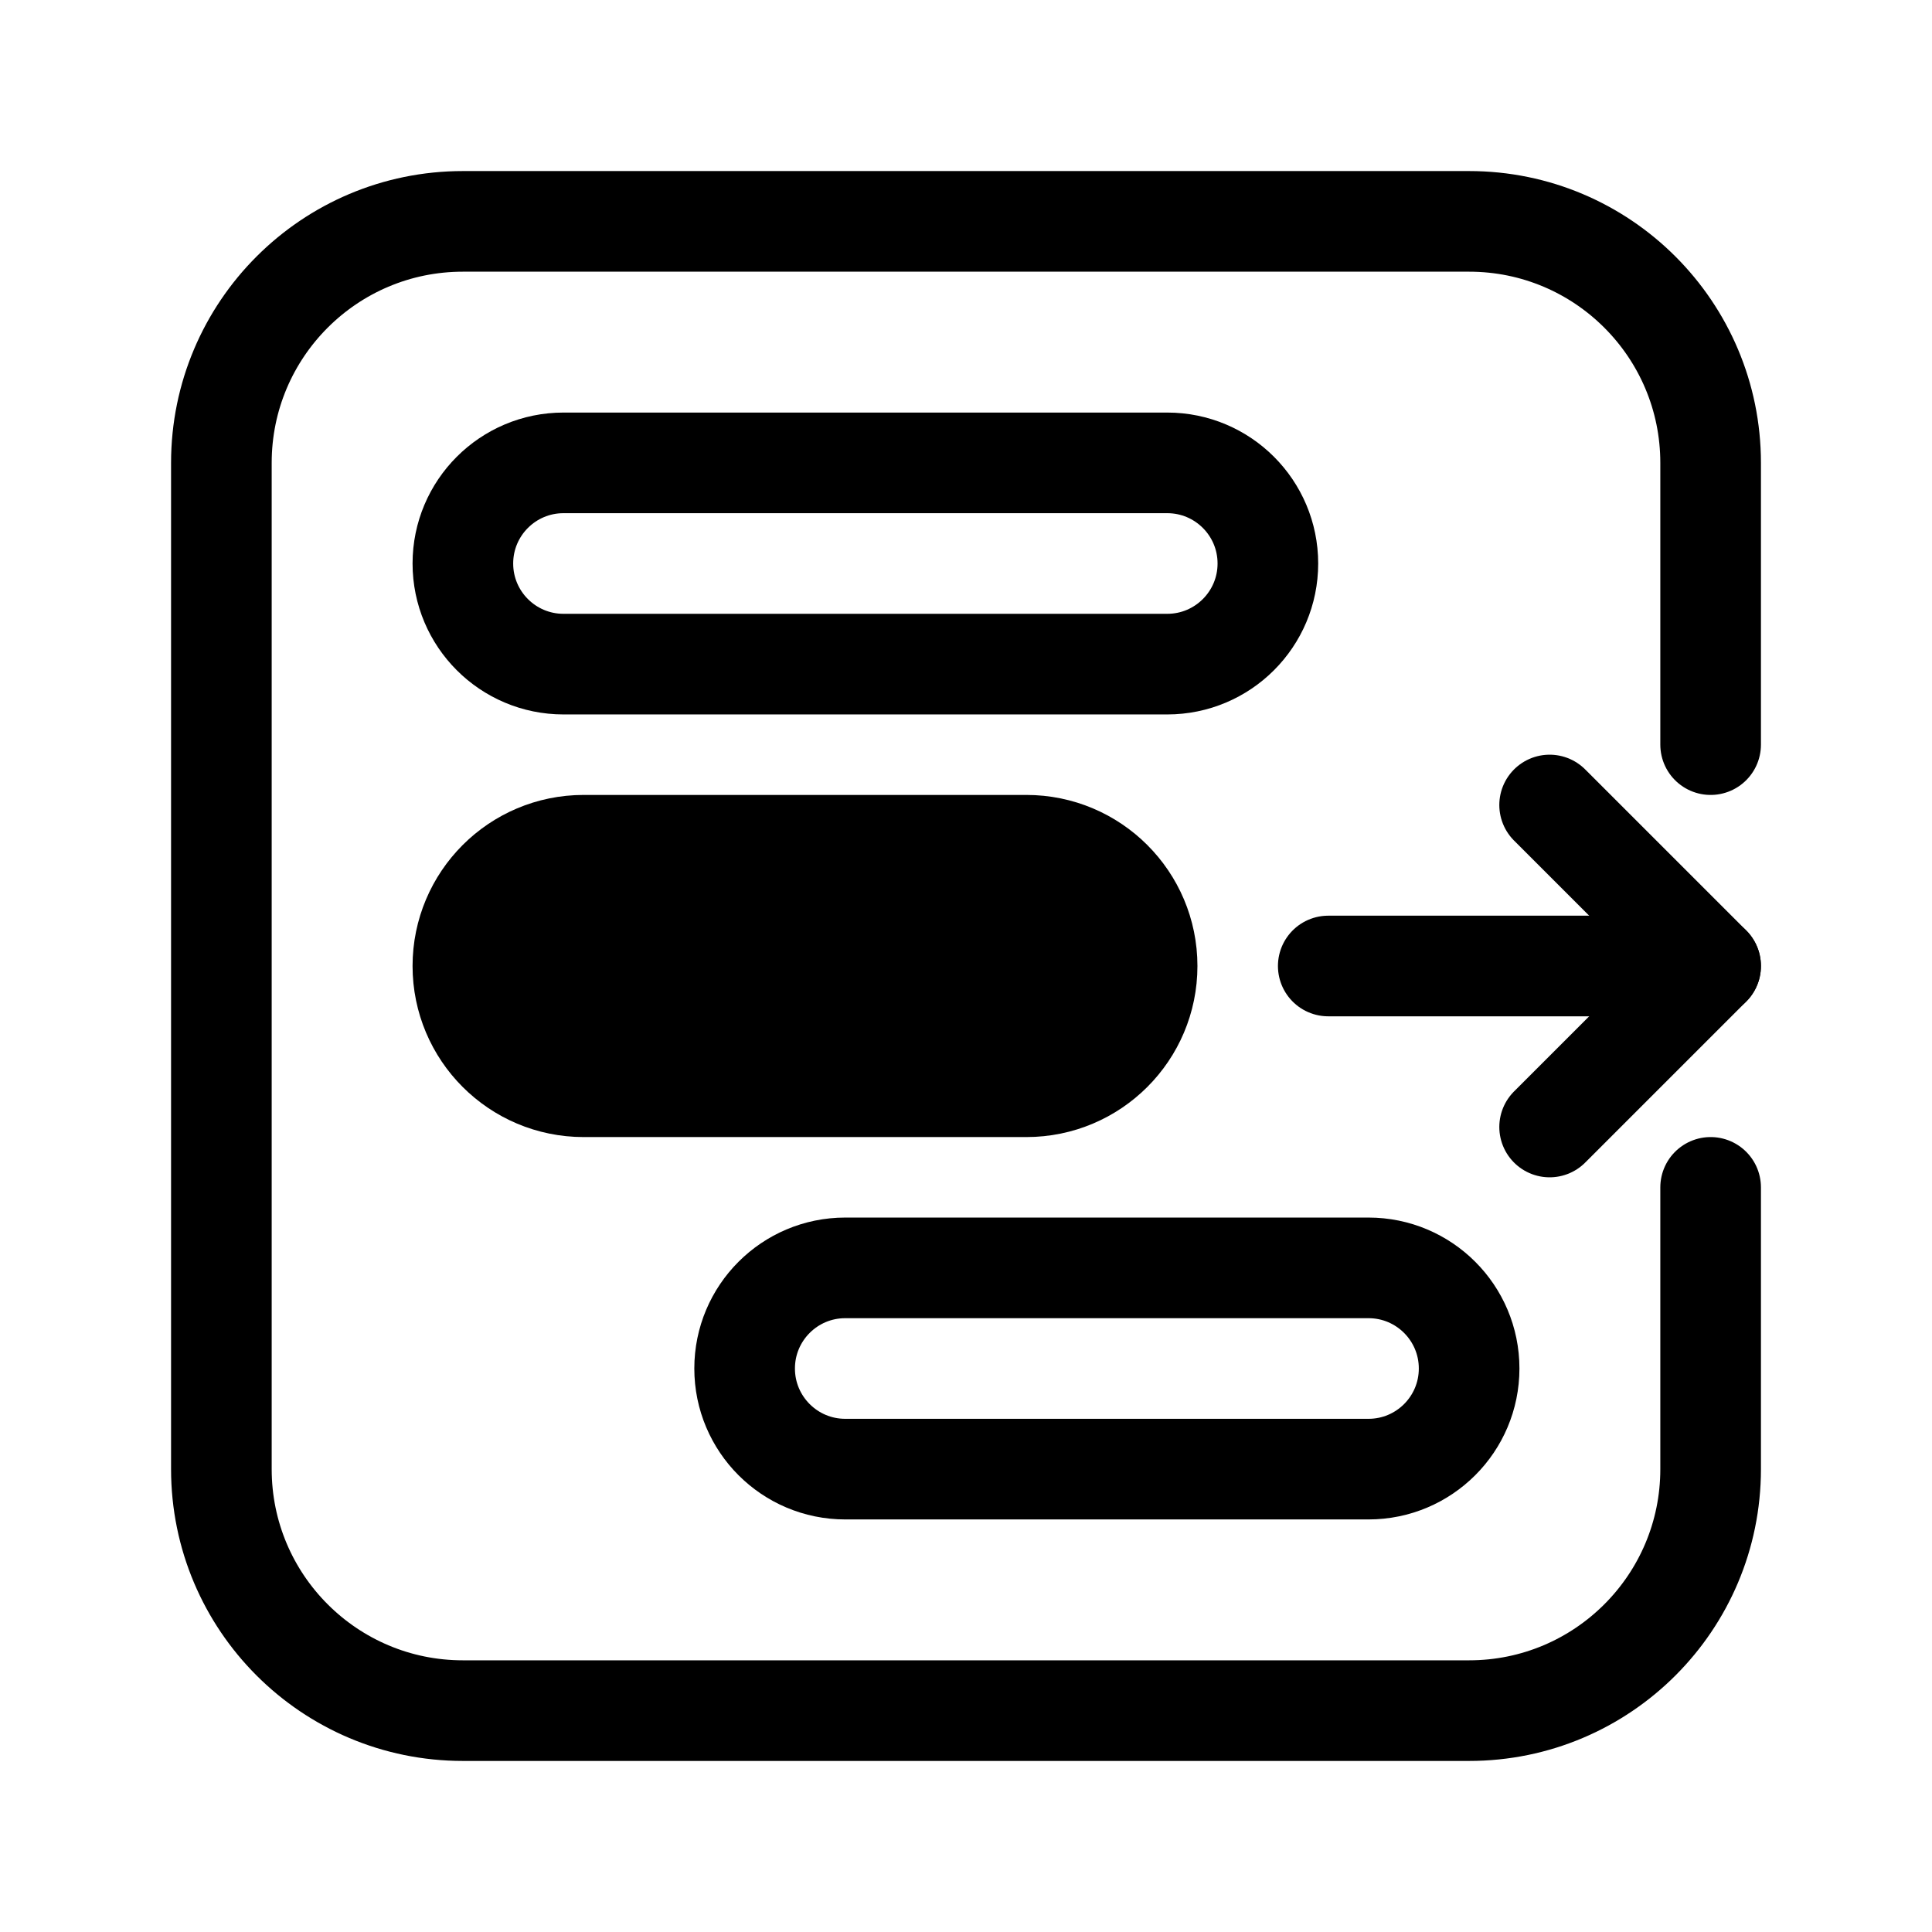
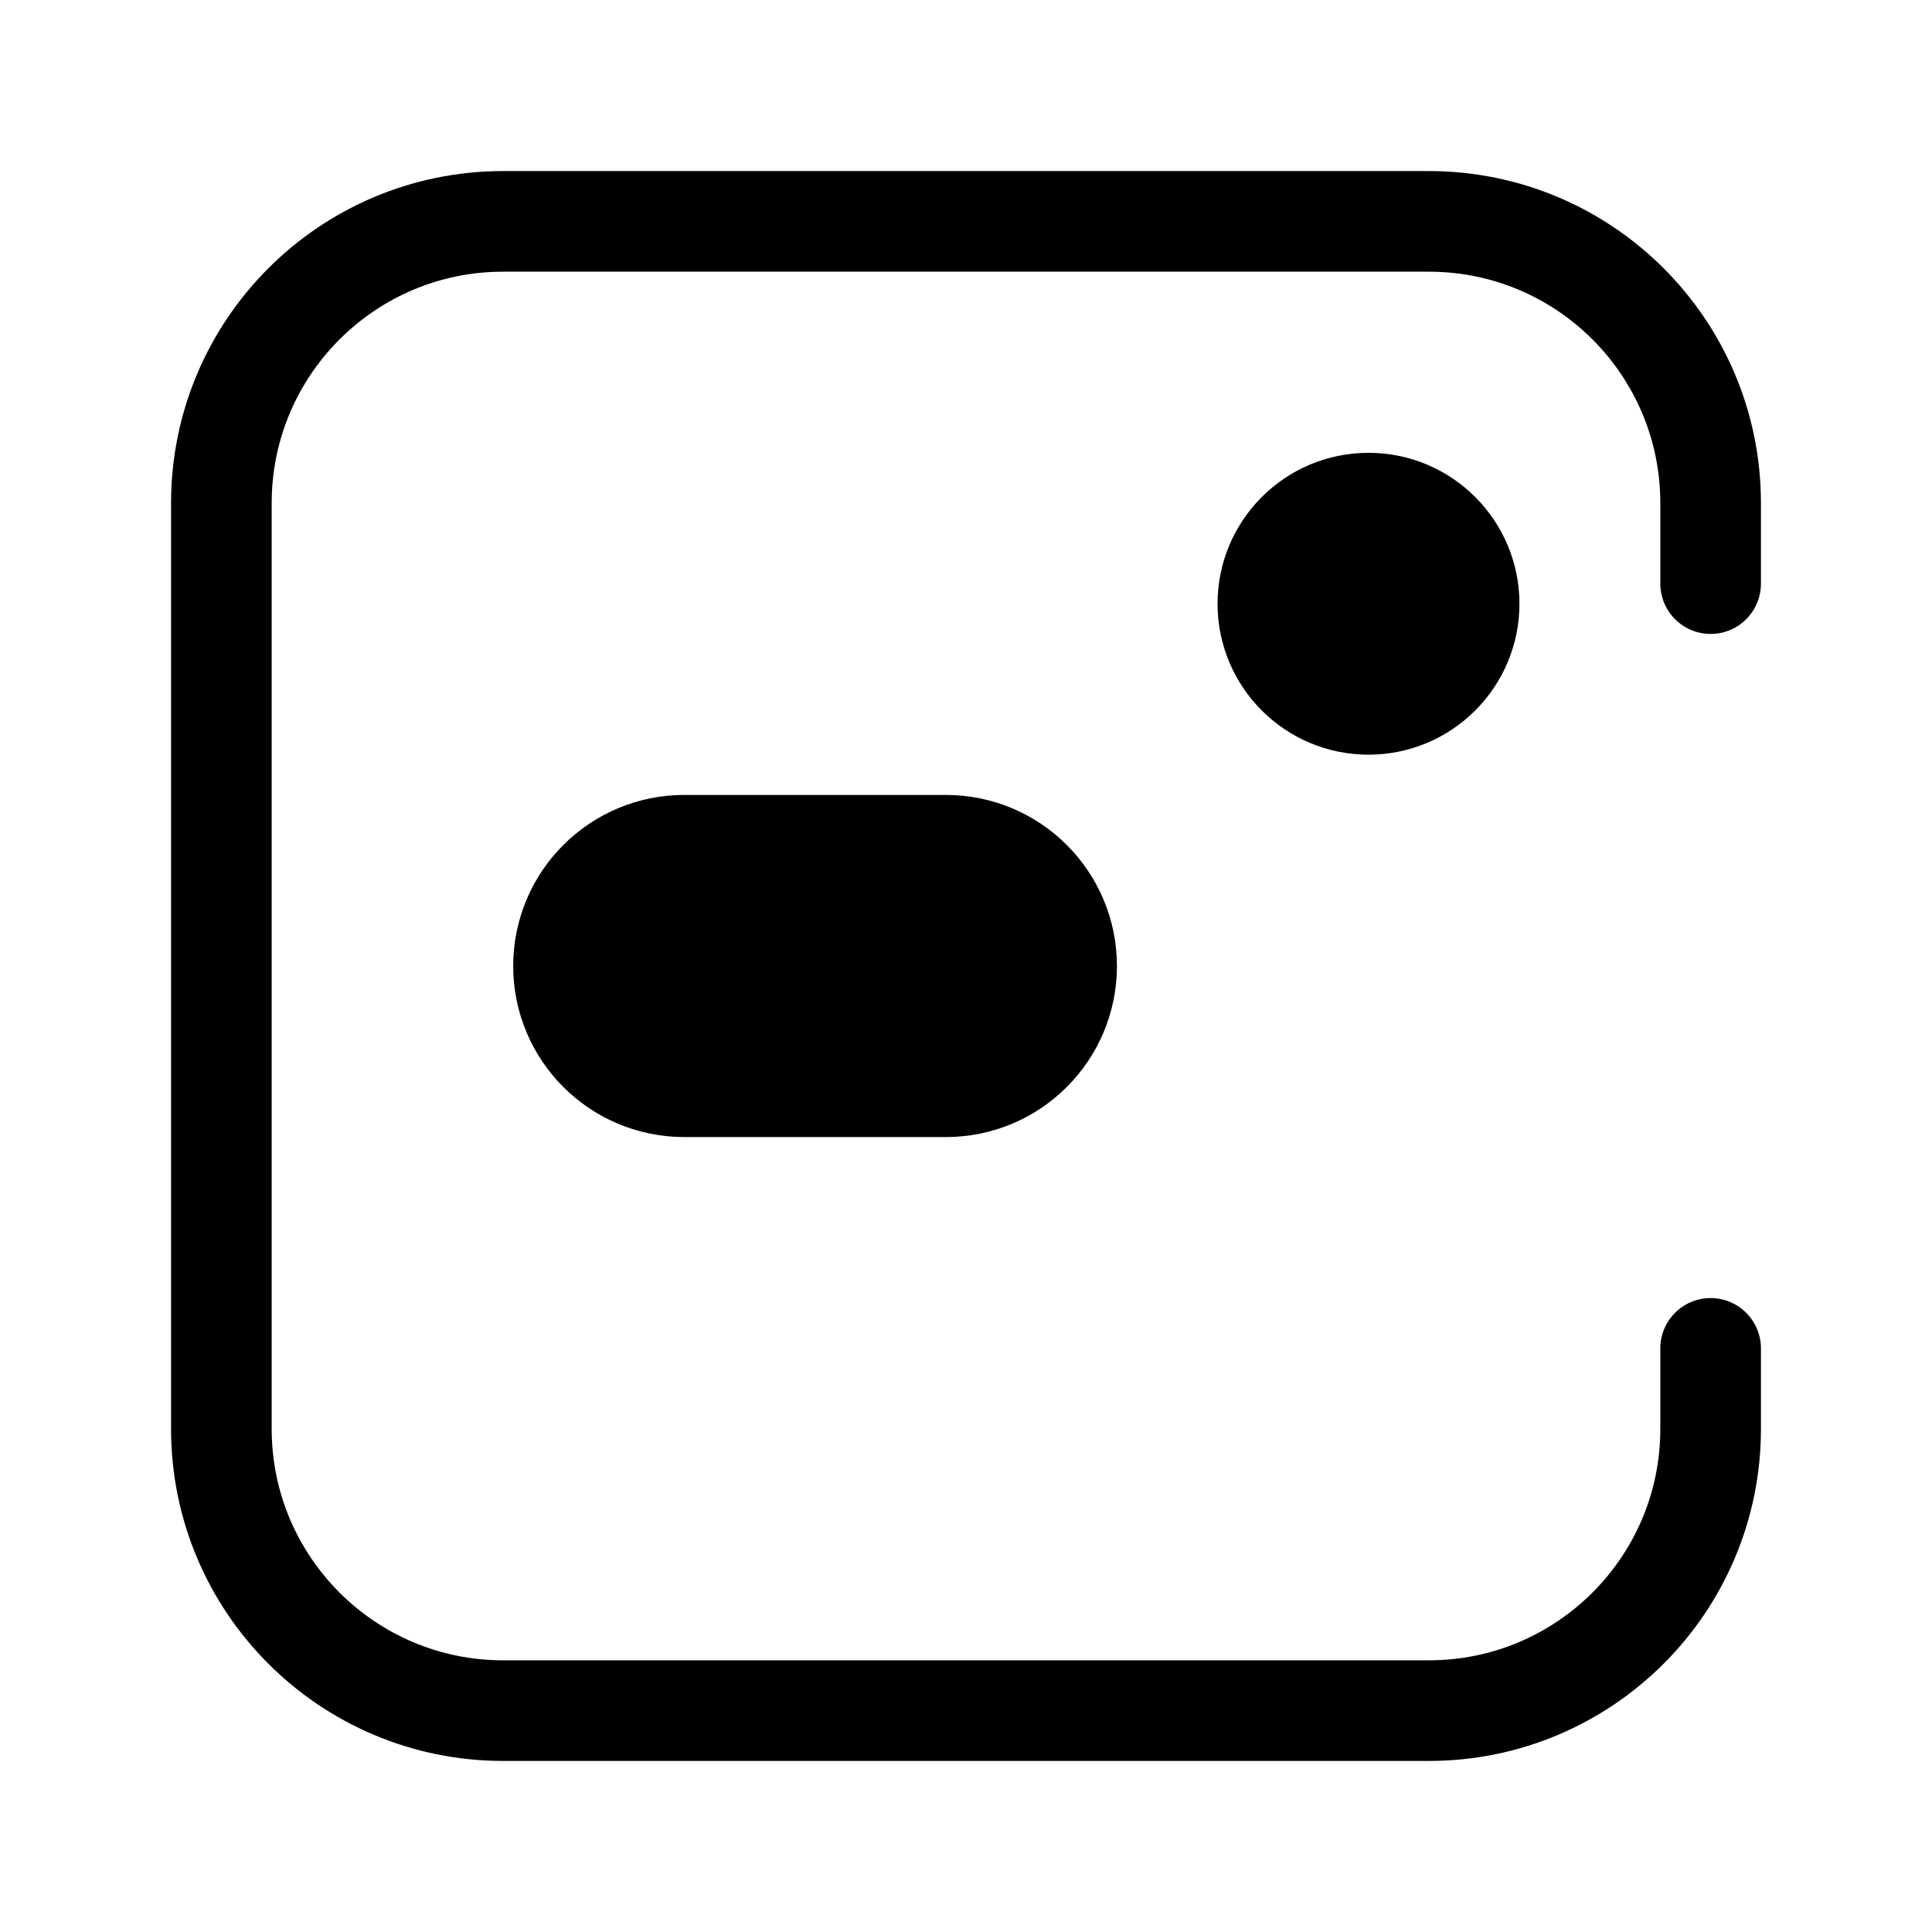
<svg xmlns="http://www.w3.org/2000/svg" width="24" height="24" viewBox="0 0 24 24" fill="none">
  <g stroke="black" stroke-width="1.25" stroke-linecap="round" stroke-linejoin="round">
-     <path d="M21.25 9.25V5.75A3 3 0 0 0 18.25 2.75H5.75A3 3 0 0 0 2.75 5.75V18.25A3 3 0 0 0 5.75 21.25H18.25A3 3 0 0 0 21.25 18.25V14.75" />
-     <rect x="5.75" y="10.5" width="8.5" height="3" rx="1.5" fill="black" />
-     <rect x="5.75" y="5.75" width="10" height="2.5" rx="1.25" />
-     <rect x="9.25" y="15.75" width="9" height="2.5" rx="1.25" />
-     <path d="M16.5 12H21.25" />
-     <path d="M19.25 10L21.25 12L19.25 14" />
+     <path d="M21.25 7.25V6.25A3.5 3.5 0 0 0 17.75 2.75H6.25A3.5 3.5 0 0 0 2.75 6.25V17.75A3.5 3.5 0 0 0 6.25 21.25H17.75A3.5 3.5 0 0 0 21.25 17.75V16.75" />
+     <rect x="7" y="10.5" width="6.25" height="3" rx="1.5" fill="black" />
+     <rect x="15.75" y="6.25" width="2.5" height="2.5" rx="1.25" fill="black" />
  </g>
</svg>
